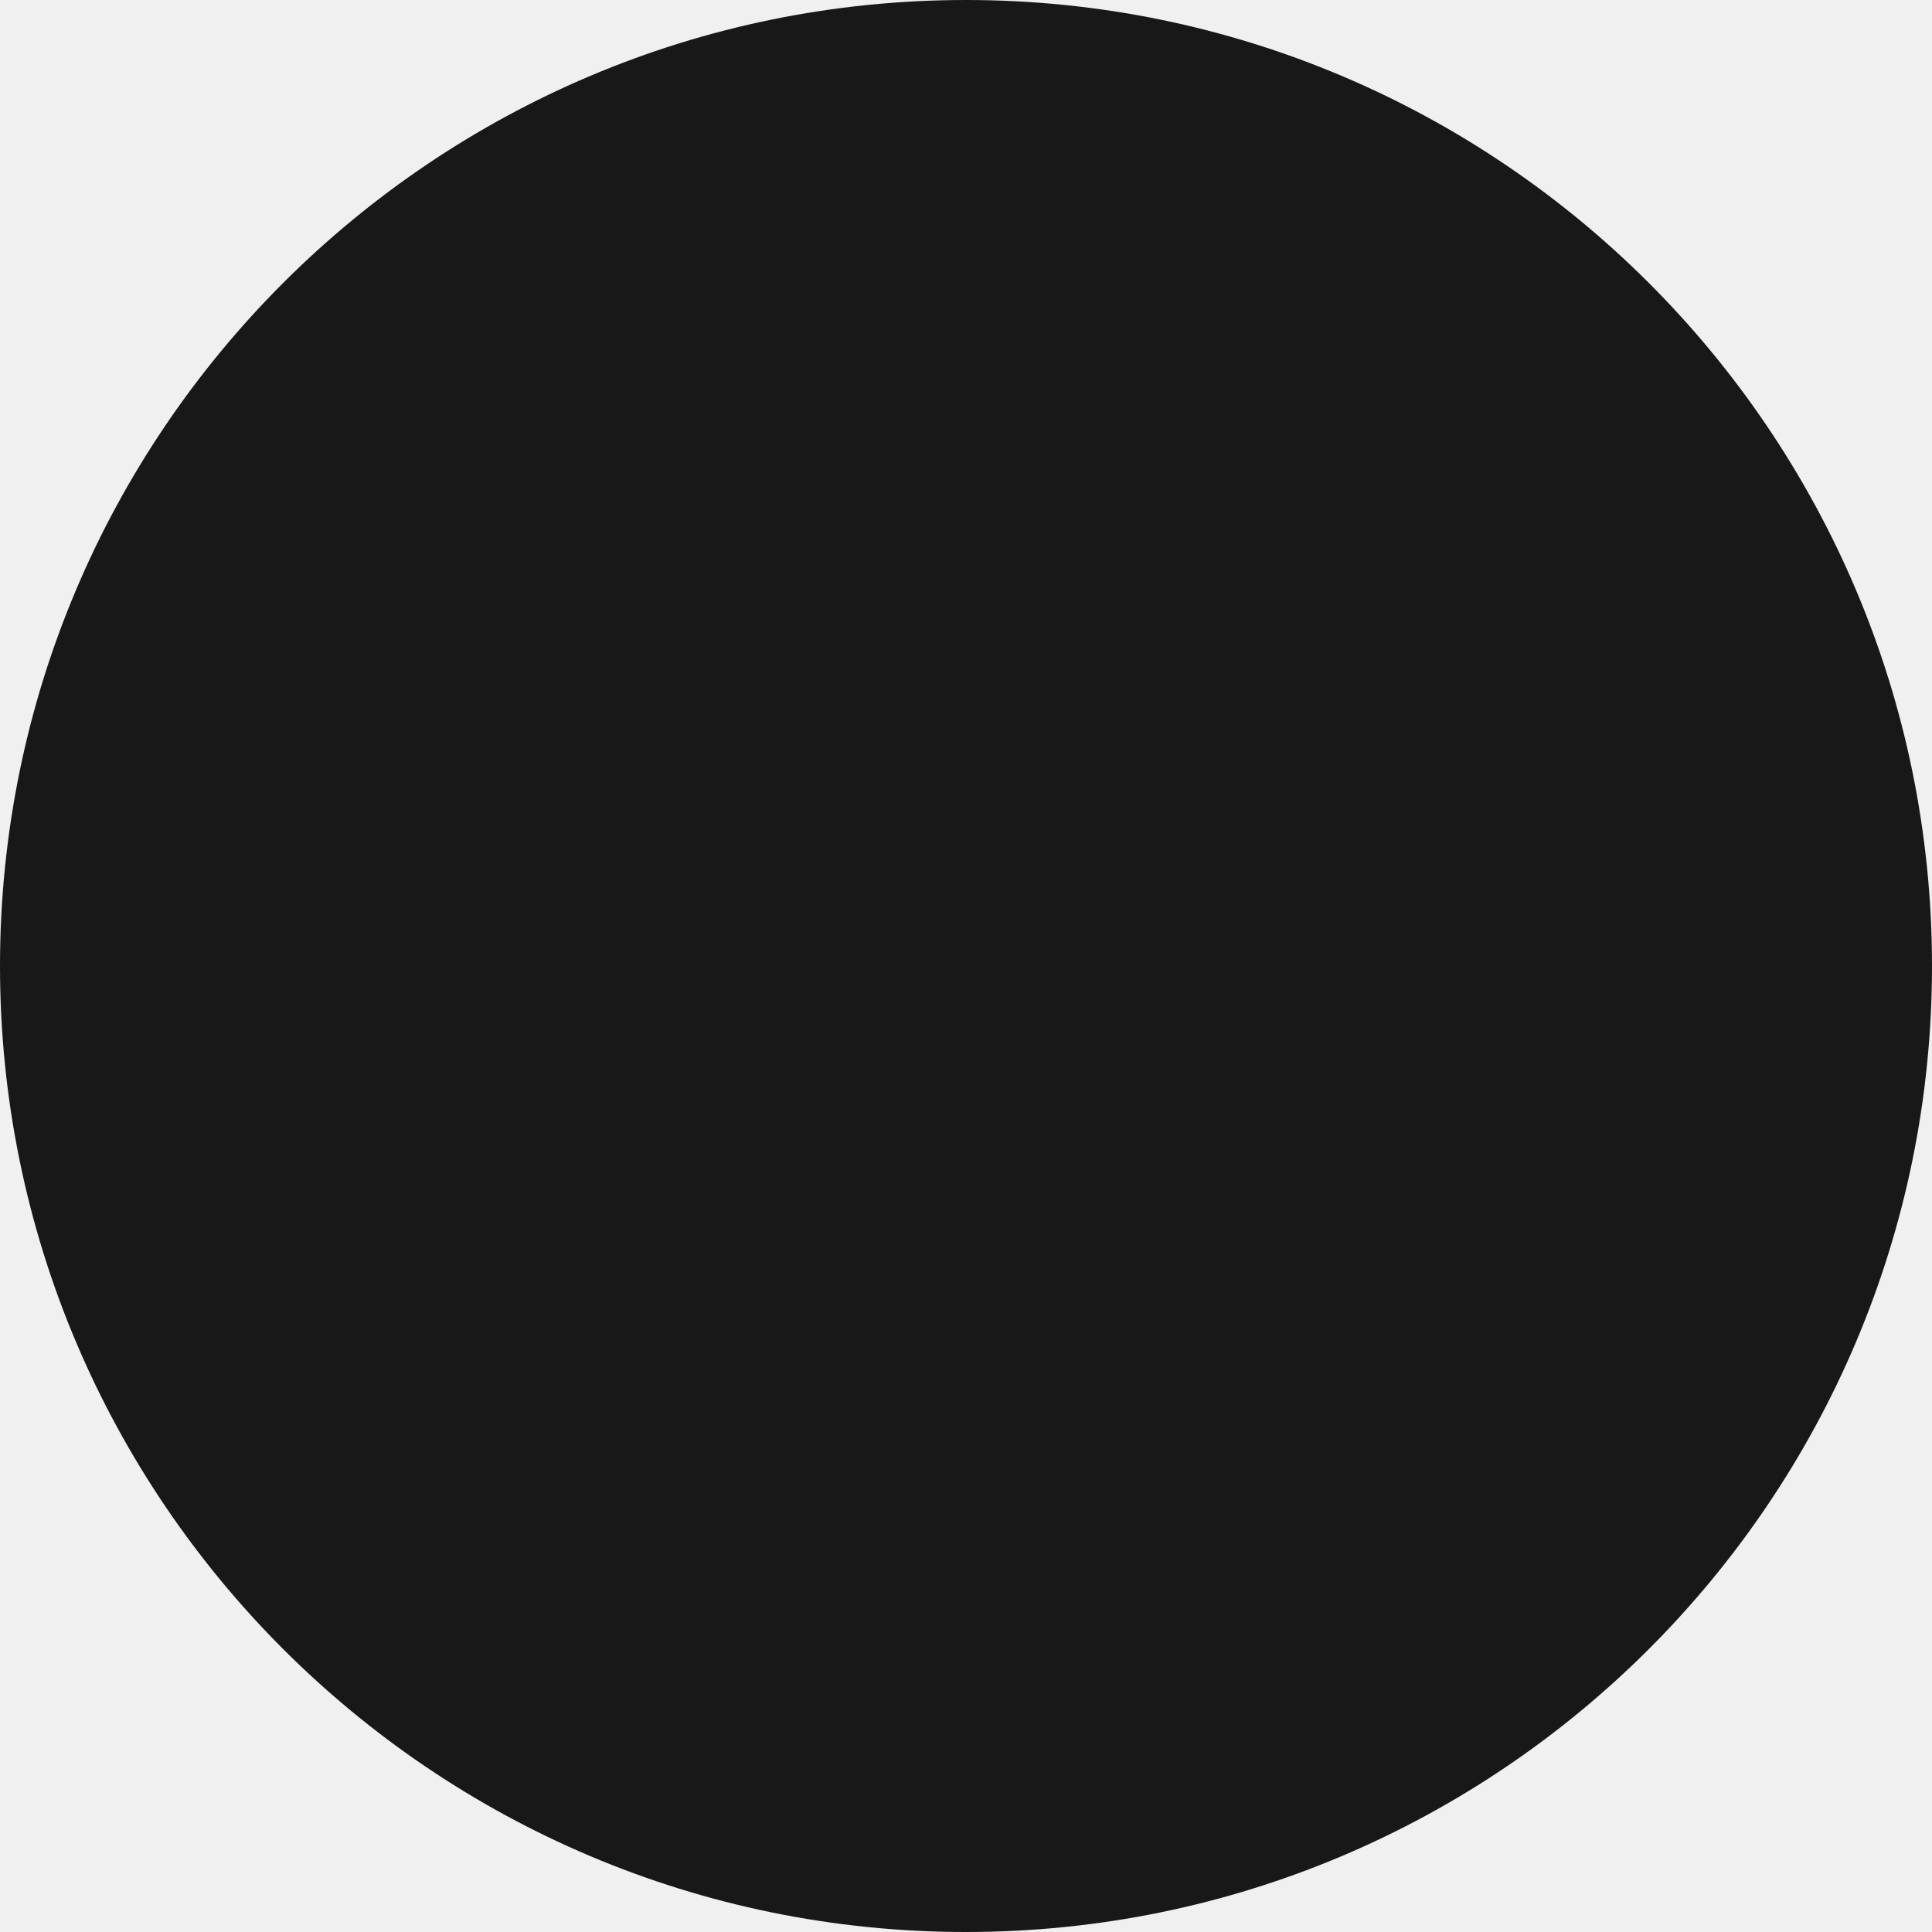
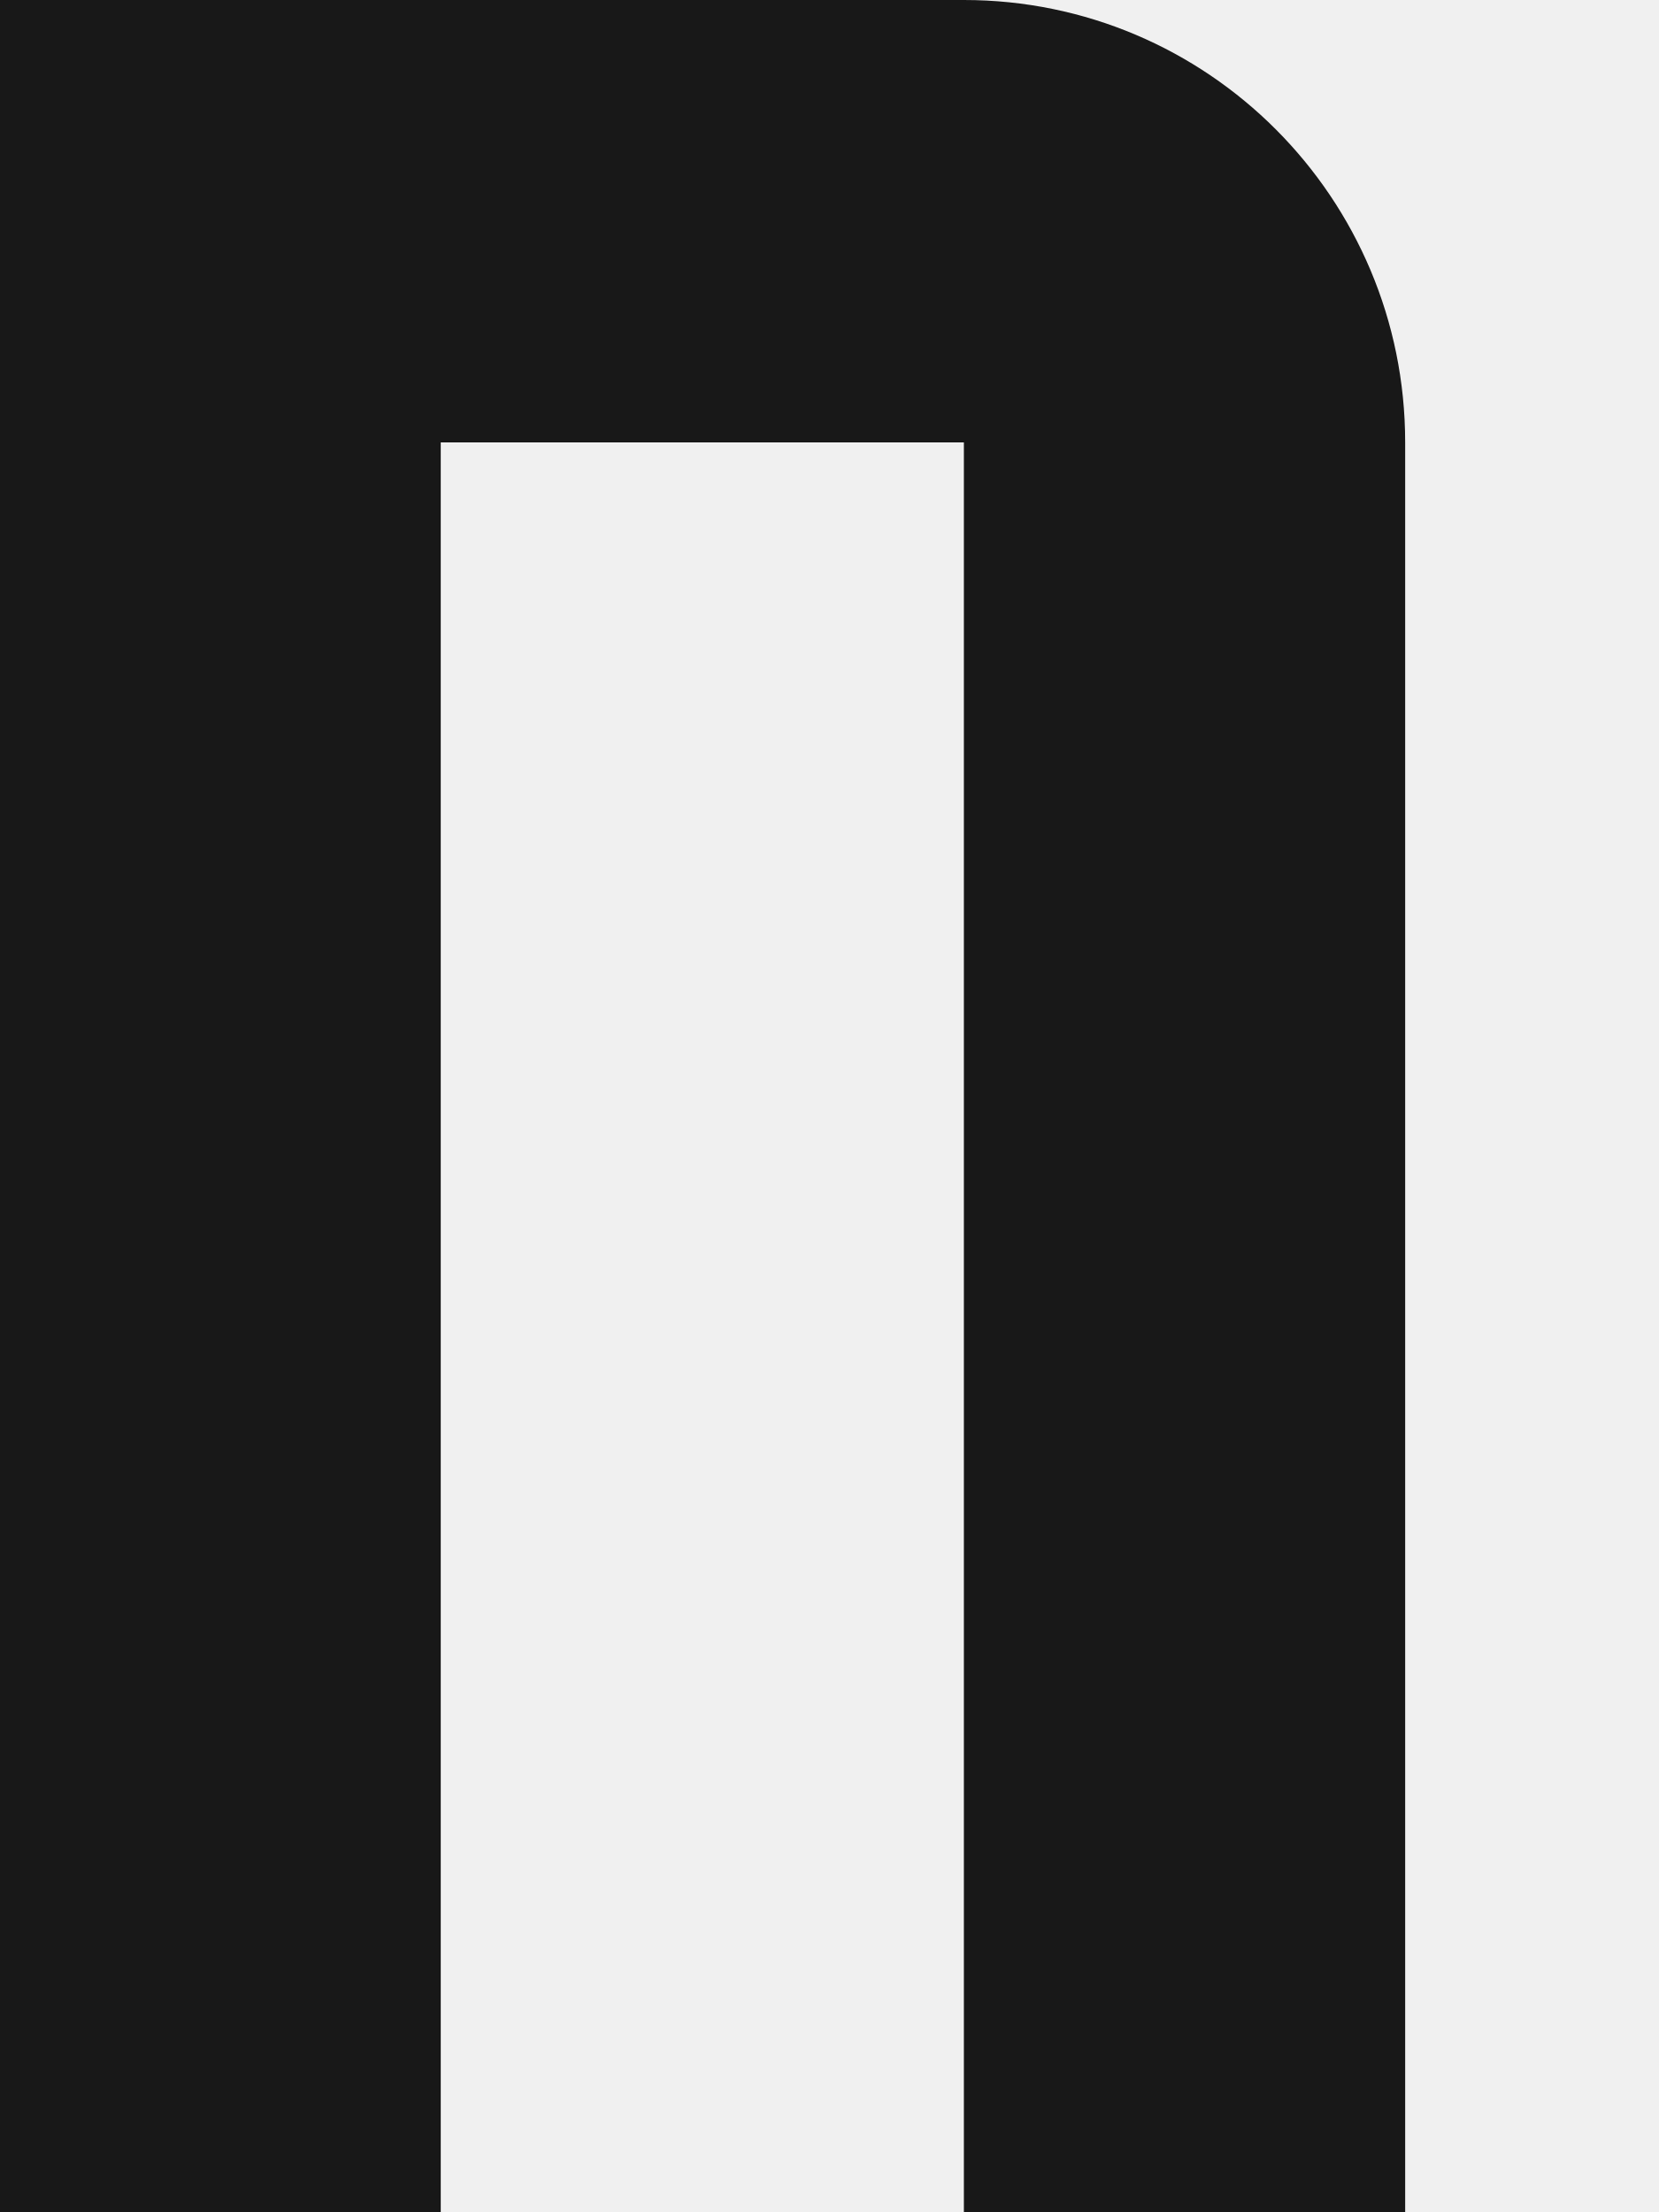
- <svg xmlns="http://www.w3.org/2000/svg" version="1.1" width="2px" height="2px">
+ <svg xmlns="http://www.w3.org/2000/svg" version="1.1" width="3px" height="4px">
  <defs>
    <pattern id="BGPattern" patternUnits="userSpaceOnUse" alignment="0 0" imageRepeat="None" />
-     <mask fill="white" id="Clip663">
-       <path d="M 2 1  C 2 0.448  1.552 0  1 0  C 0.448 0  0 0.448  0 1  C 0 1.552  0.448 2  1 2  C 1.552 2  2 1.552  2 1  Z " fill-rule="evenodd" />
+     <mask fill="white" id="Clip376">
+       <path d="M 1.743 0.8  L 0.797 0.8  L 0.797 4  L 0 4  L 0 0  L 1.743 0  C 2.184 0  2.541 0.358  2.541 0.8  L 2.541 4  L 1.743 4  L 1.743 0.8  Z " fill-rule="evenodd" />
    </mask>
  </defs>
-   <g transform="matrix(1 0 0 1 -584 -660 )">
-     <path d="M 2 1  C 2 0.448  1.552 0  1 0  C 0.448 0  0 0.448  0 1  C 0 1.552  0.448 2  1 2  C 1.552 2  2 1.552  2 1  Z " fill-rule="nonzero" fill="rgba(0, 0, 0, 0.898)" stroke="none" transform="matrix(1 0 0 1 584 660 )" class="fill" />
-     <path d="M 2 1  C 2 0.448  1.552 0  1 0  C 0.448 0  0 0.448  0 1  C 0 1.552  0.448 2  1 2  C 1.552 2  2 1.552  2 1  Z " stroke-width="0" stroke-dasharray="0" stroke="rgba(255, 255, 255, 0)" fill="none" transform="matrix(1 0 0 1 584 660 )" class="stroke" mask="url(#Clip663)" />
+   <g transform="matrix(1 0 0 1 -640 -250 )">
+     <path d="M 1.743 0.8  L 0.797 0.8  L 0.797 4  L 0 4  L 0 0  L 1.743 0  C 2.184 0  2.541 0.358  2.541 0.8  L 2.541 4  L 1.743 4  L 1.743 0.8  Z " fill-rule="nonzero" fill="rgba(0, 0, 0, 0.898)" stroke="none" transform="matrix(1 0 0 1 640 250 )" class="fill" />
+     <path d="M 1.743 0.8  L 0.797 0.8  L 0.797 4  L 0 4  L 0 0  L 1.743 0  C 2.184 0  2.541 0.358  2.541 0.8  L 2.541 4  L 1.743 4  L 1.743 0.8  Z " stroke-width="0" stroke-dasharray="0" stroke="rgba(255, 255, 255, 0)" fill="none" transform="matrix(1 0 0 1 640 250 )" class="stroke" mask="url(#Clip376)" />
  </g>
</svg>
